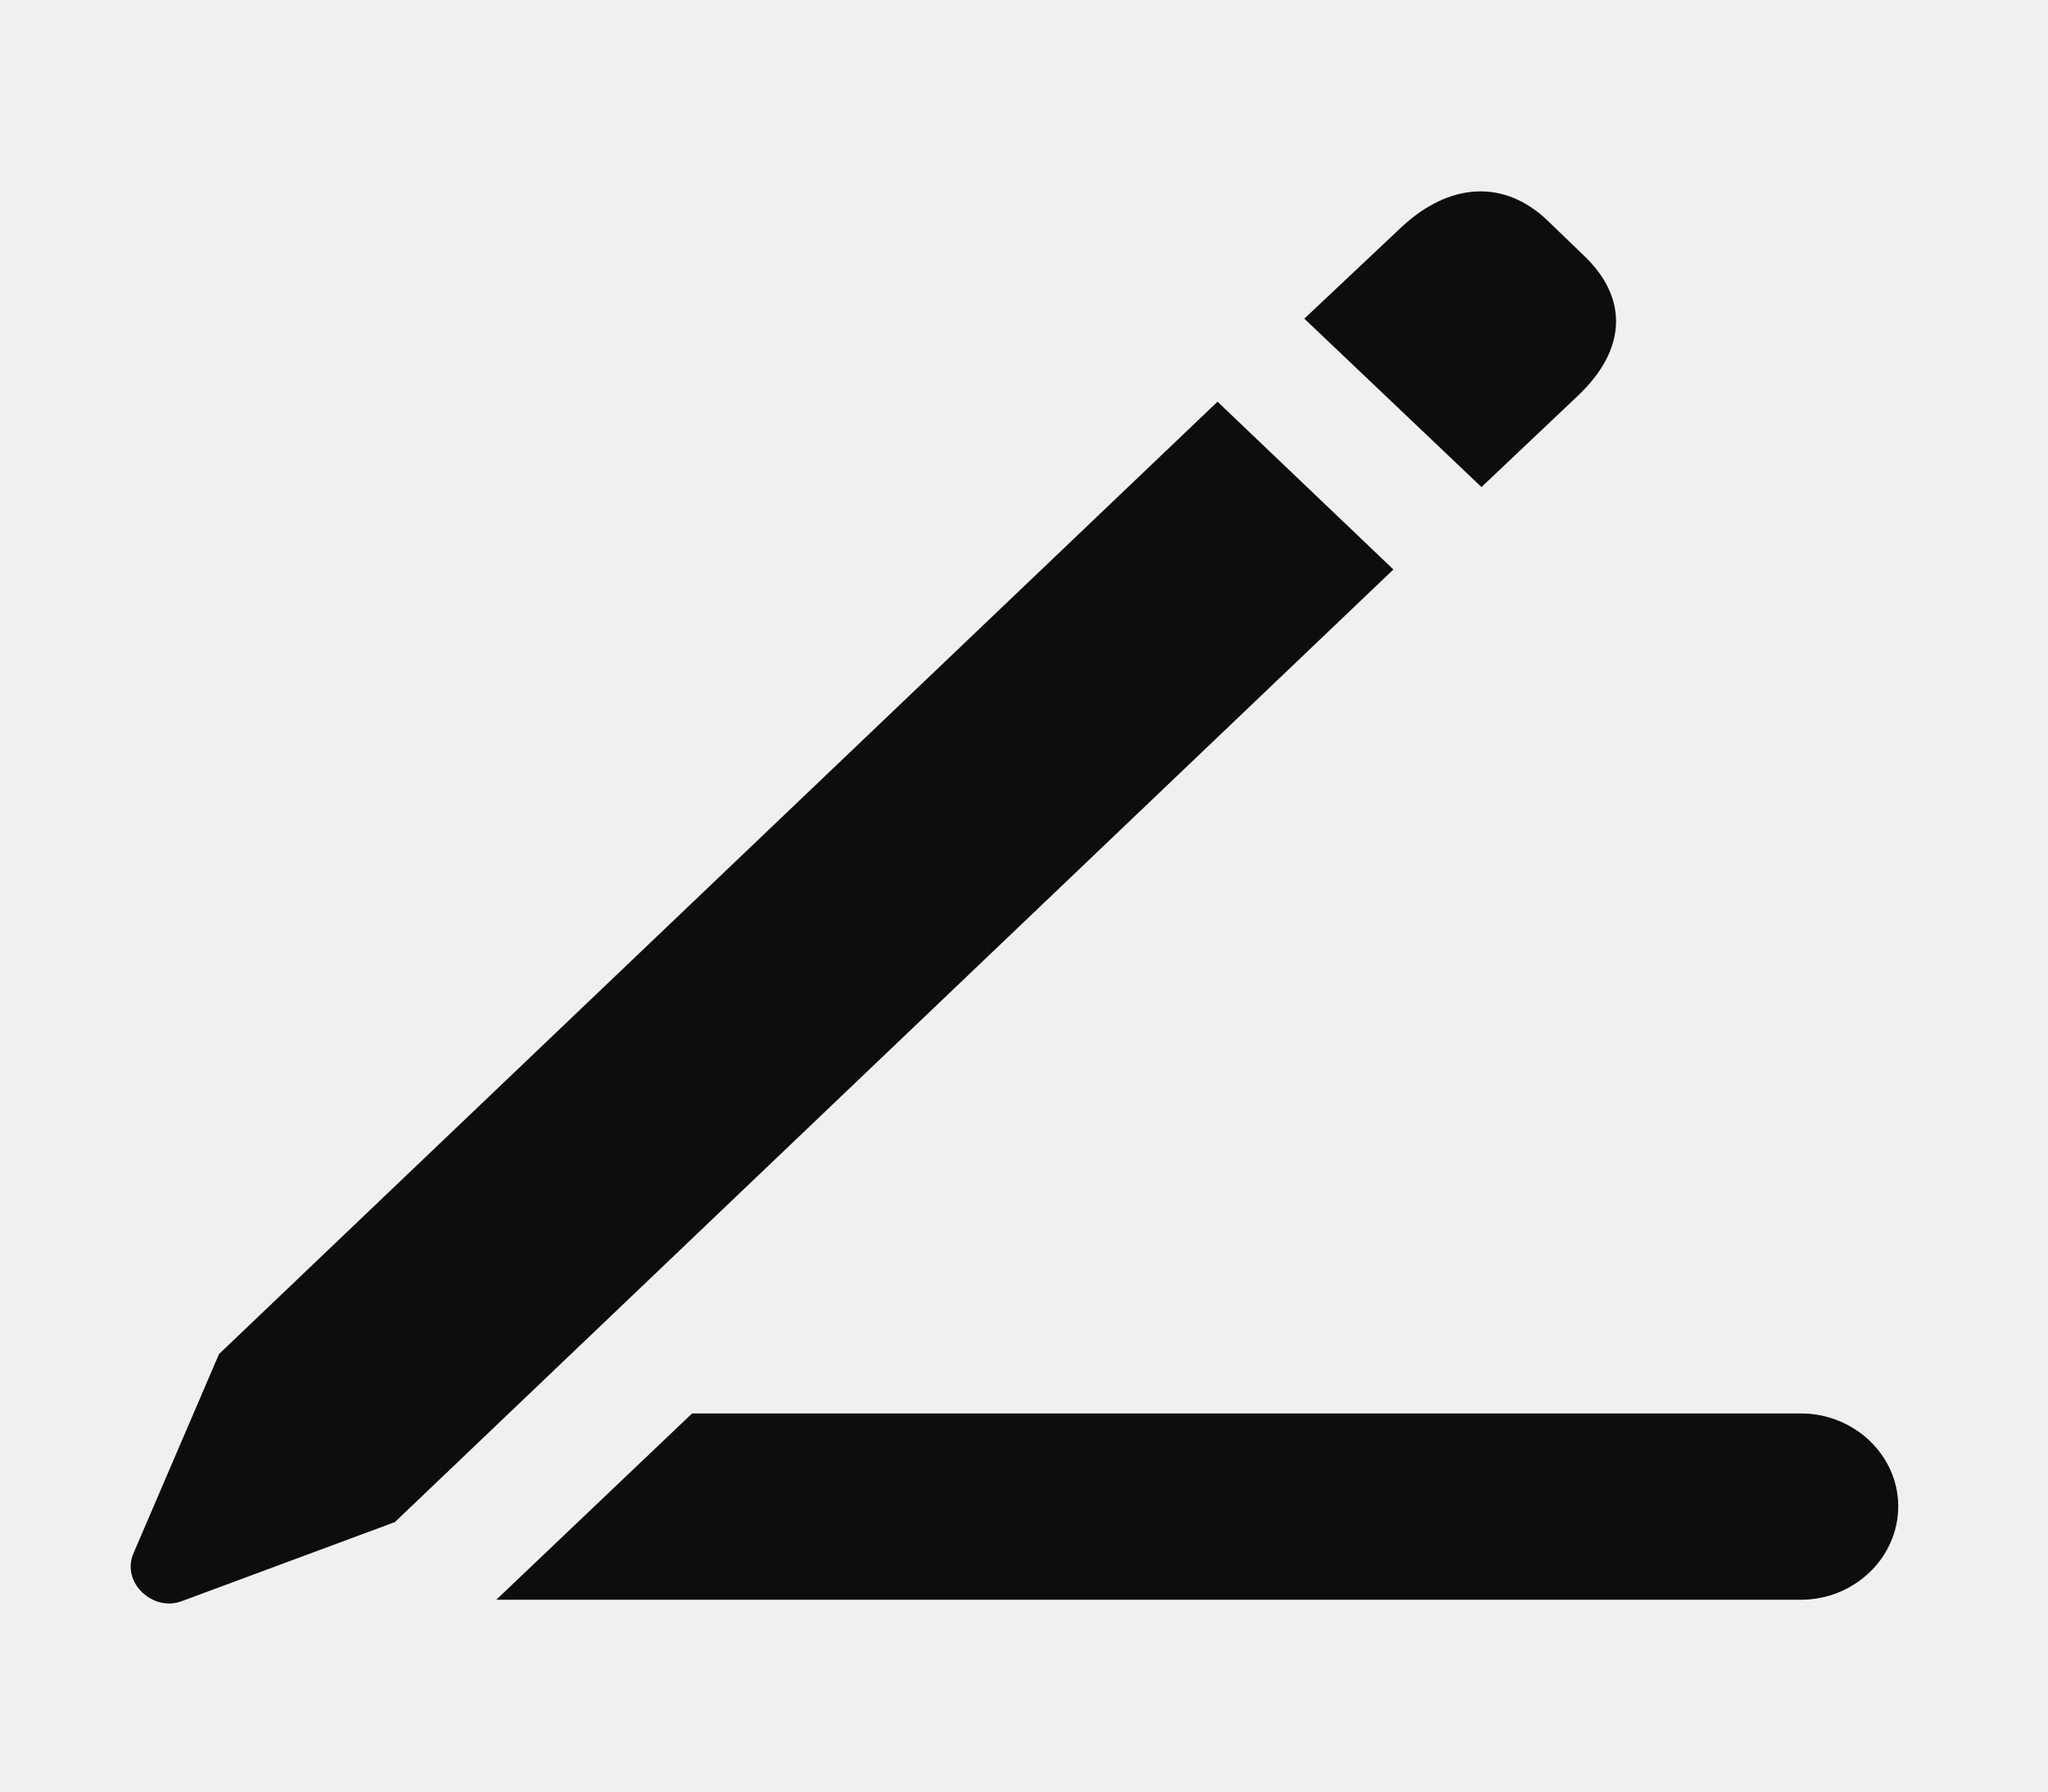
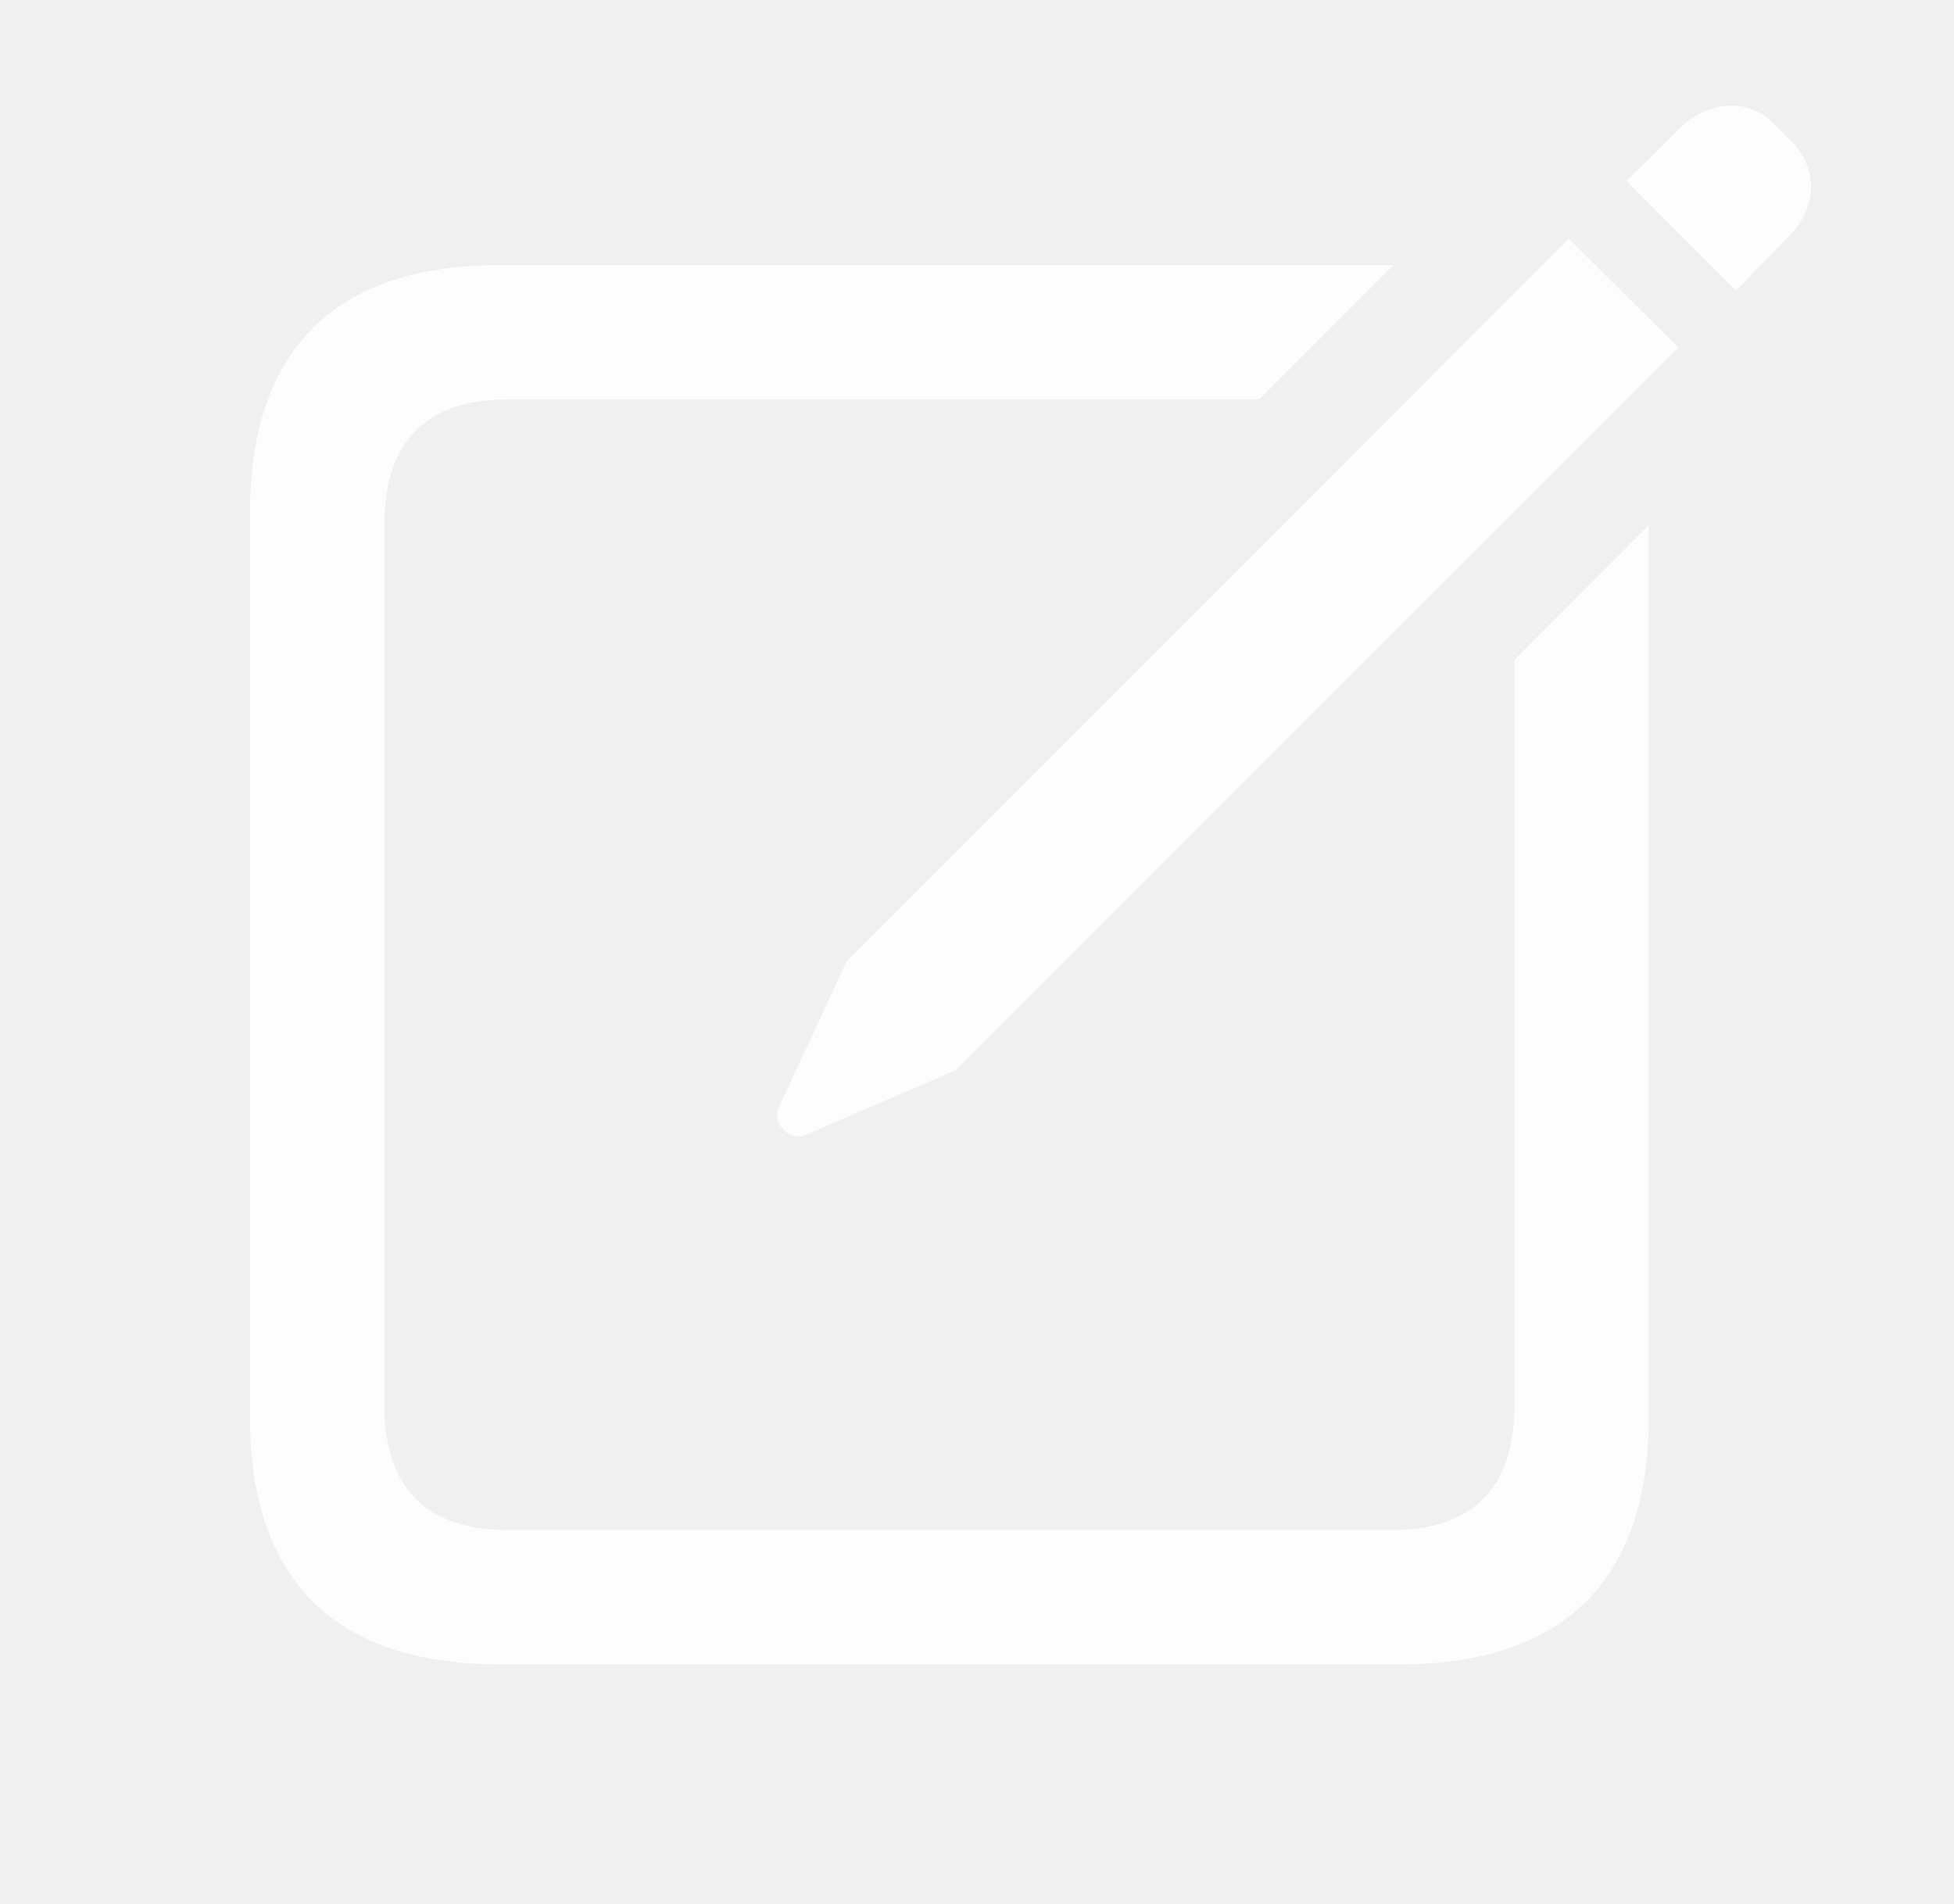
- <svg xmlns="http://www.w3.org/2000/svg" width="16" height="14" viewBox="0 0 16 14" fill="#0D0D0D">
-   <path d="M14.83 11.771C14.83 12.172 14.487 12.501 14.069 12.501H3.877L5.407 11.045H14.069C14.487 11.045 14.83 11.372 14.83 11.771Z" fill="#0D0D0D" />
-   <path d="M3.085 11.894L10.886 4.45L9.512 3.139L1.711 10.581L1.041 12.142C0.948 12.368 1.195 12.595 1.417 12.513L3.085 11.894ZM11.574 3.806L12.332 3.088C12.706 2.731 12.724 2.333 12.378 2.001L12.092 1.725C11.749 1.396 11.321 1.428 10.95 1.774L10.19 2.49L11.574 3.806Z" fill="#0D0D0D" />
+ <svg xmlns="http://www.w3.org/2000/svg" width="39" height="38" viewBox="0 0 39 38" fill="none">
+   <g clip-path="url(#clip0_536_146)">
+     <path d="M25.13 7.973H10.114C8.531 7.973 7.674 8.799 7.674 10.445V28.066C7.674 29.711 8.531 30.538 10.114 30.538H27.787C29.369 30.538 30.227 29.711 30.227 28.066V13.171L32.908 10.486V28.293C32.908 31.539 31.208 33.219 27.94 33.219H9.961C6.693 33.219 4.99 31.539 4.99 28.293V10.227C4.99 6.979 6.693 5.291 9.961 5.291H27.81L25.13 7.973Z" fill="white" fill-opacity="0.85" />
+     <path d="M16.076 22.654L19.069 21.364L33.497 6.936L31.312 4.764L16.896 19.192L15.541 22.107C15.395 22.418 15.761 22.784 16.076 22.654ZM34.649 5.801L35.703 4.718C36.277 4.134 36.298 3.355 35.738 2.802L35.378 2.444C34.87 1.943 34.067 2.019 33.519 2.567L32.465 3.611L34.649 5.801Z" fill="white" fill-opacity="0.85" />
+   </g>
+   <defs>
+     <clipPath id="clip0_536_146">
+       <rect width="38.255" height="37.449" fill="white" />
+     </clipPath>
+   </defs>
</svg>
